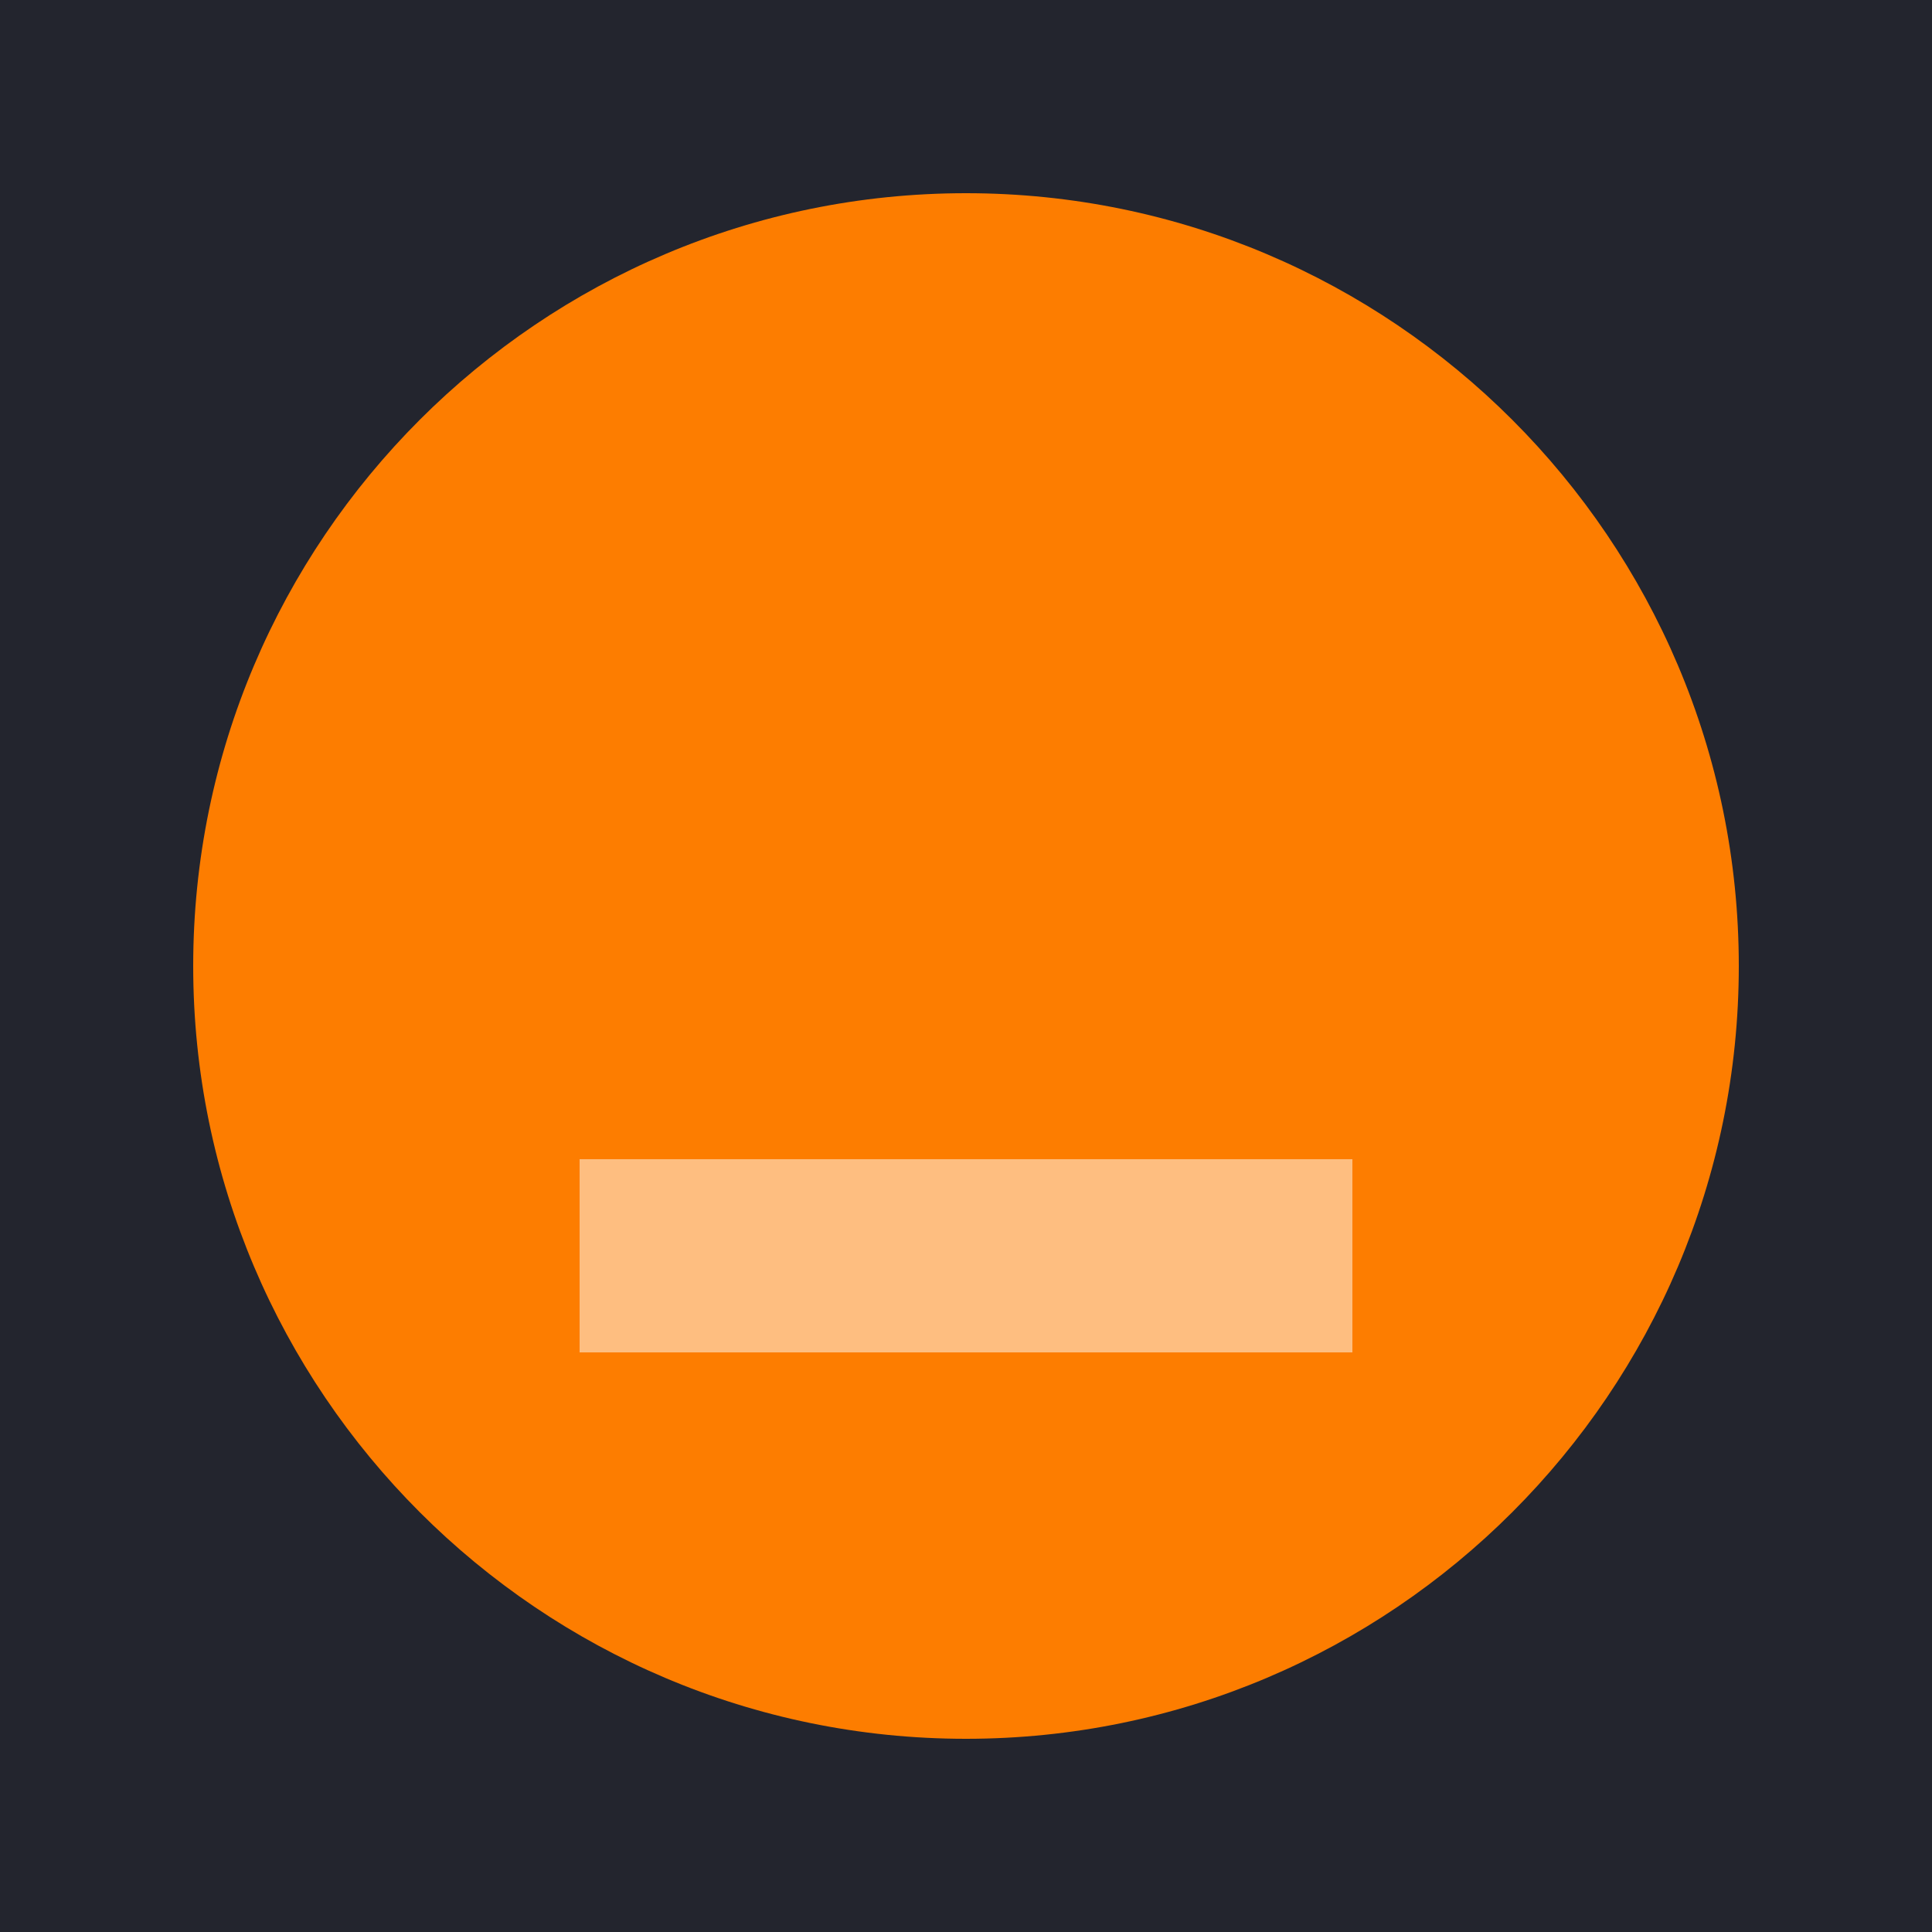
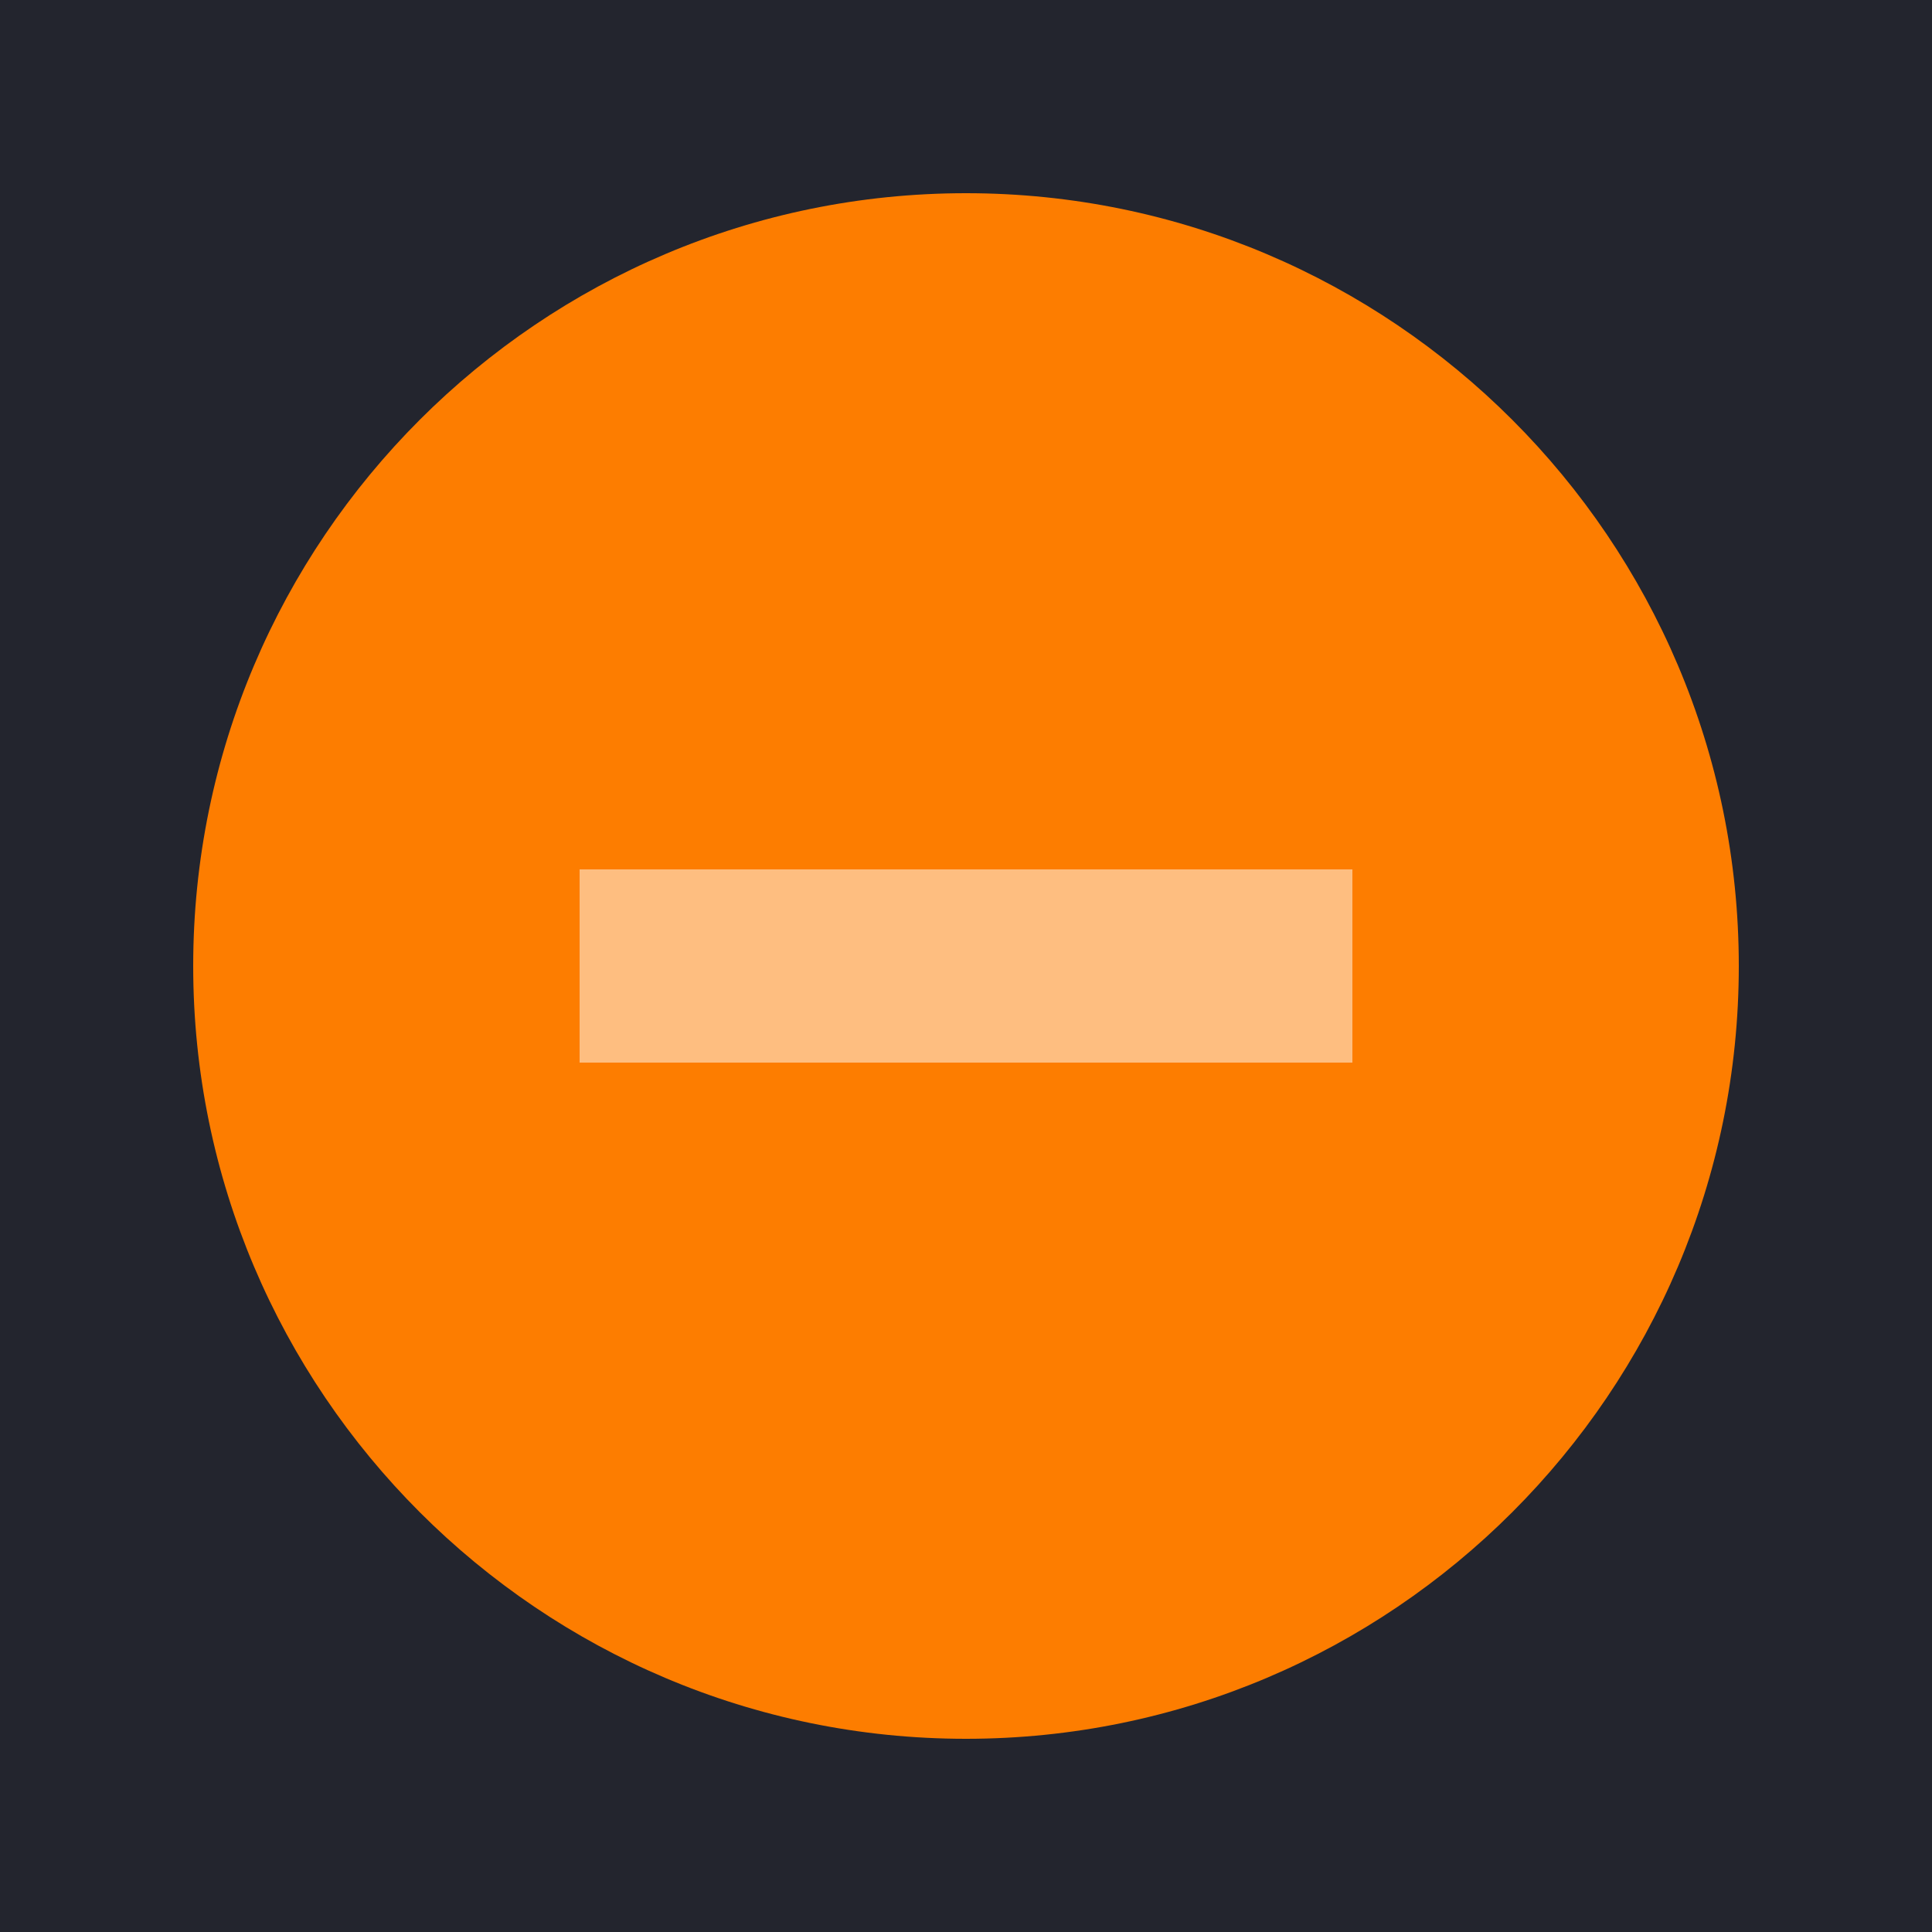
- <svg xmlns="http://www.w3.org/2000/svg" xmlns:xlink="http://www.w3.org/1999/xlink" version="1.1" viewBox="0 0 20 20" id="svg190" width="20" height="20">
+ <svg xmlns="http://www.w3.org/2000/svg" xmlns:xlink="http://www.w3.org/1999/xlink" version="1.1" viewBox="0 0 20 20" id="svg191" width="20" height="20">
  <defs id="defs20">
    <linearGradient id="linearGradient1387">
      <stop stop-color="#383d4b" offset="0" id="stop2" />
      <stop stop-color="#383d4b" offset=".6" id="stop4" />
      <stop stop-color="#13151a" offset="1" id="stop6" />
    </linearGradient>
    <clipPath id="b">
      <rect x="109.41" y="196.63" width="16" height="16" opacity="0.3" id="rect9" />
    </clipPath>
    <clipPath id="a">
      <rect x="9.5" y="178.85" width="6" height="28" fill="#ffffff" opacity="0.539" id="rect12" />
    </clipPath>
    <radialGradient id="radialGradient1090-4-5" cx="19" cy="571.7" r="7.503" gradientTransform="matrix(1.4225,-5.3748e-7,5.371e-7,1.4225,57.973,-174.87)" gradientUnits="userSpaceOnUse" xlink:href="#linearGradient1387" />
    <radialGradient id="radialGradient1090-4-5-6" cx="19" cy="571.7" r="7.503" gradientTransform="matrix(1.4225,-5.3748e-7,5.371e-7,1.4225,57.973,-207.87)" gradientUnits="userSpaceOnUse" xlink:href="#linearGradient1387" />
    <clipPath id="clipPath6191">
      <path d="m 9.5,194.85 v -16 h 16 v 5 h -11 v 11 z" style="stroke-width:30.2;stroke-linecap:round;stroke-linejoin:round" id="path17" />
    </clipPath>
  </defs>
  <g id="hide-pressed" transform="translate(-75,-627.36)">
-     <rect x="75" y="627.36" width="20" height="20" fill="#23252e" stroke-width="0.714" id="rect130" />
-     <path d="m 85,629.36 c -4.412,0 -8,3.588 -8,8 0,4.412 3.588,8 8,8 4.412,0 8,-3.588 8,-8 0,-4.412 -3.588,-8 -8,-8 z" color="#000000" color-rendering="auto" dominant-baseline="auto" fill="url(#radialGradient1090-4-5)" image-rendering="auto" shape-rendering="auto" solid-color="#000000" stop-color="#000000" style="fill:#fd7d00;stroke-width:1.01" id="path132" />
-     <path d="m 81,639.36 v 2 h 8 v -2" color="#000000" color-rendering="auto" dominant-baseline="auto" fill="#fff" image-rendering="auto" shape-rendering="auto" solid-color="#000000" style="opacity:0.5;fill:#ffffff;stroke-width:1.01" id="path134" />
+     <rect x="75" y="627.36" width="20" height="20" fill="#23252e" stroke-width="0.714" id="rect131" />
+     <path d="m 85,629.36 c -4.412,0 -8,3.588 -8,8 0,4.412 3.588,8 8,8 4.412,0 8,-3.588 8,-8 0,-4.412 -3.588,-8 -8,-8 z" color="#000000" color-rendering="auto" dominant-baseline="auto" fill="url(#radialGradient1090-4-5)" image-rendering="auto" shape-rendering="auto" solid-color="#000000" stop-color="#000000" style="fill:#fd7d00;stroke-width:1.01" id="path133" />
+     <path d="m 81,636.36 v 2 h 8 v -2" color="#000000" color-rendering="auto" dominant-baseline="auto" fill="#fff" image-rendering="auto" shape-rendering="auto" solid-color="#000000" style="opacity:0.5;fill:#ffffff;stroke-width:1.01" id="path135" />
  </g>
</svg>
